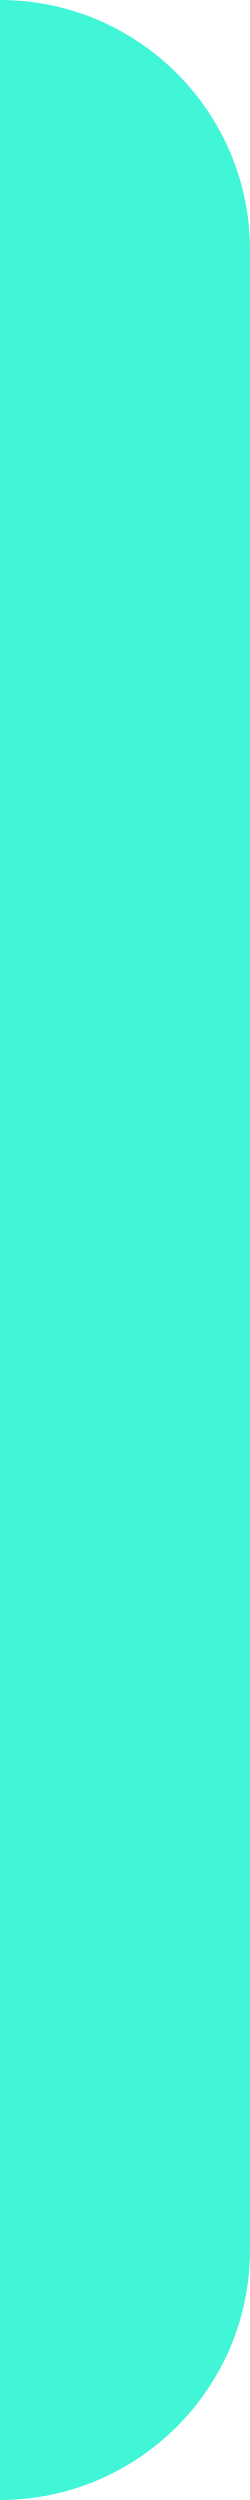
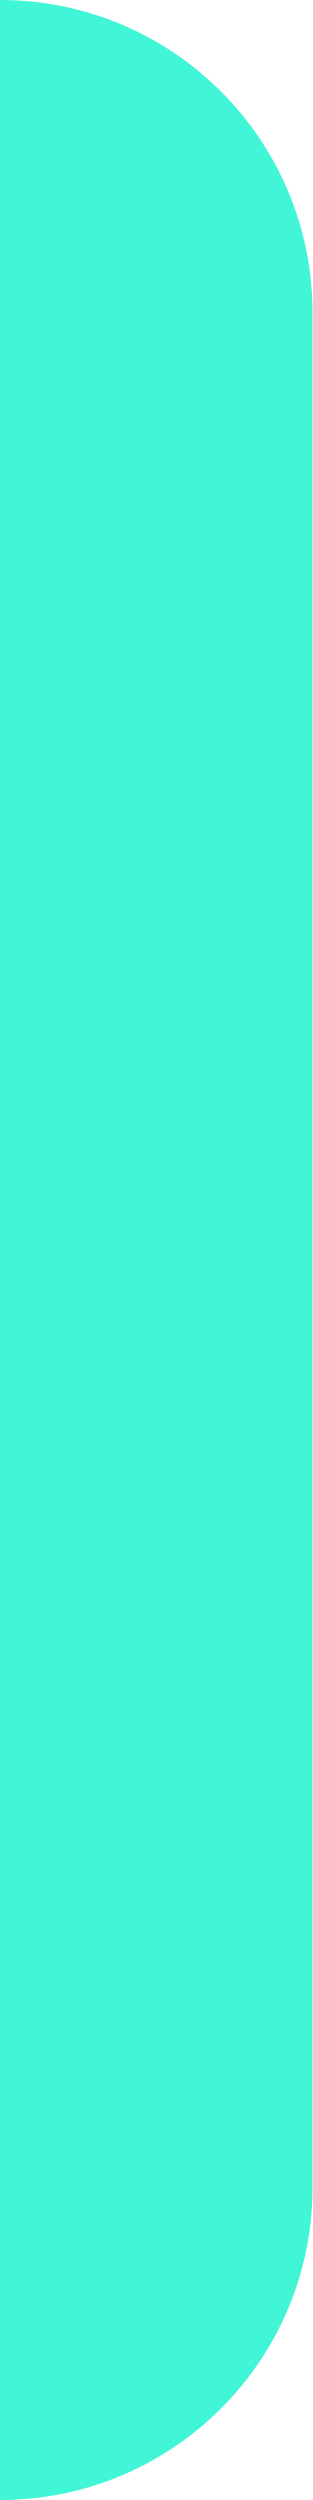
- <svg xmlns="http://www.w3.org/2000/svg" width="4" height="40" viewBox="0 0 4 40" fill="none">
-   <path fill-rule="evenodd" clip-rule="evenodd" d="M4 4C4 1.791 2.209 0 0 0V40C2.209 40 4 38.209 4 36V4Z" fill="#41F6D7" />
+ <svg xmlns="http://www.w3.org/2000/svg" xml:space="preserve" width="4px" height="32px" version="1.1" style="shape-rendering:geometricPrecision; text-rendering:geometricPrecision; image-rendering:optimizeQuality; fill-rule:evenodd; clip-rule:evenodd" viewBox="0 0 400 3200">
+   <defs>
+     <style type="text/css">
+    
+     .fil0 {fill:#41F6D7}
+    
+   </style>
+   </defs>
+   <g id="Слой_x0020_1">
+     <path class="fil0" d="M400 400c0,-221 -179,-400 -400,-400l0 3200c221,0 400,-179 400,-400l0 -2400z" />
+   </g>
</svg>
